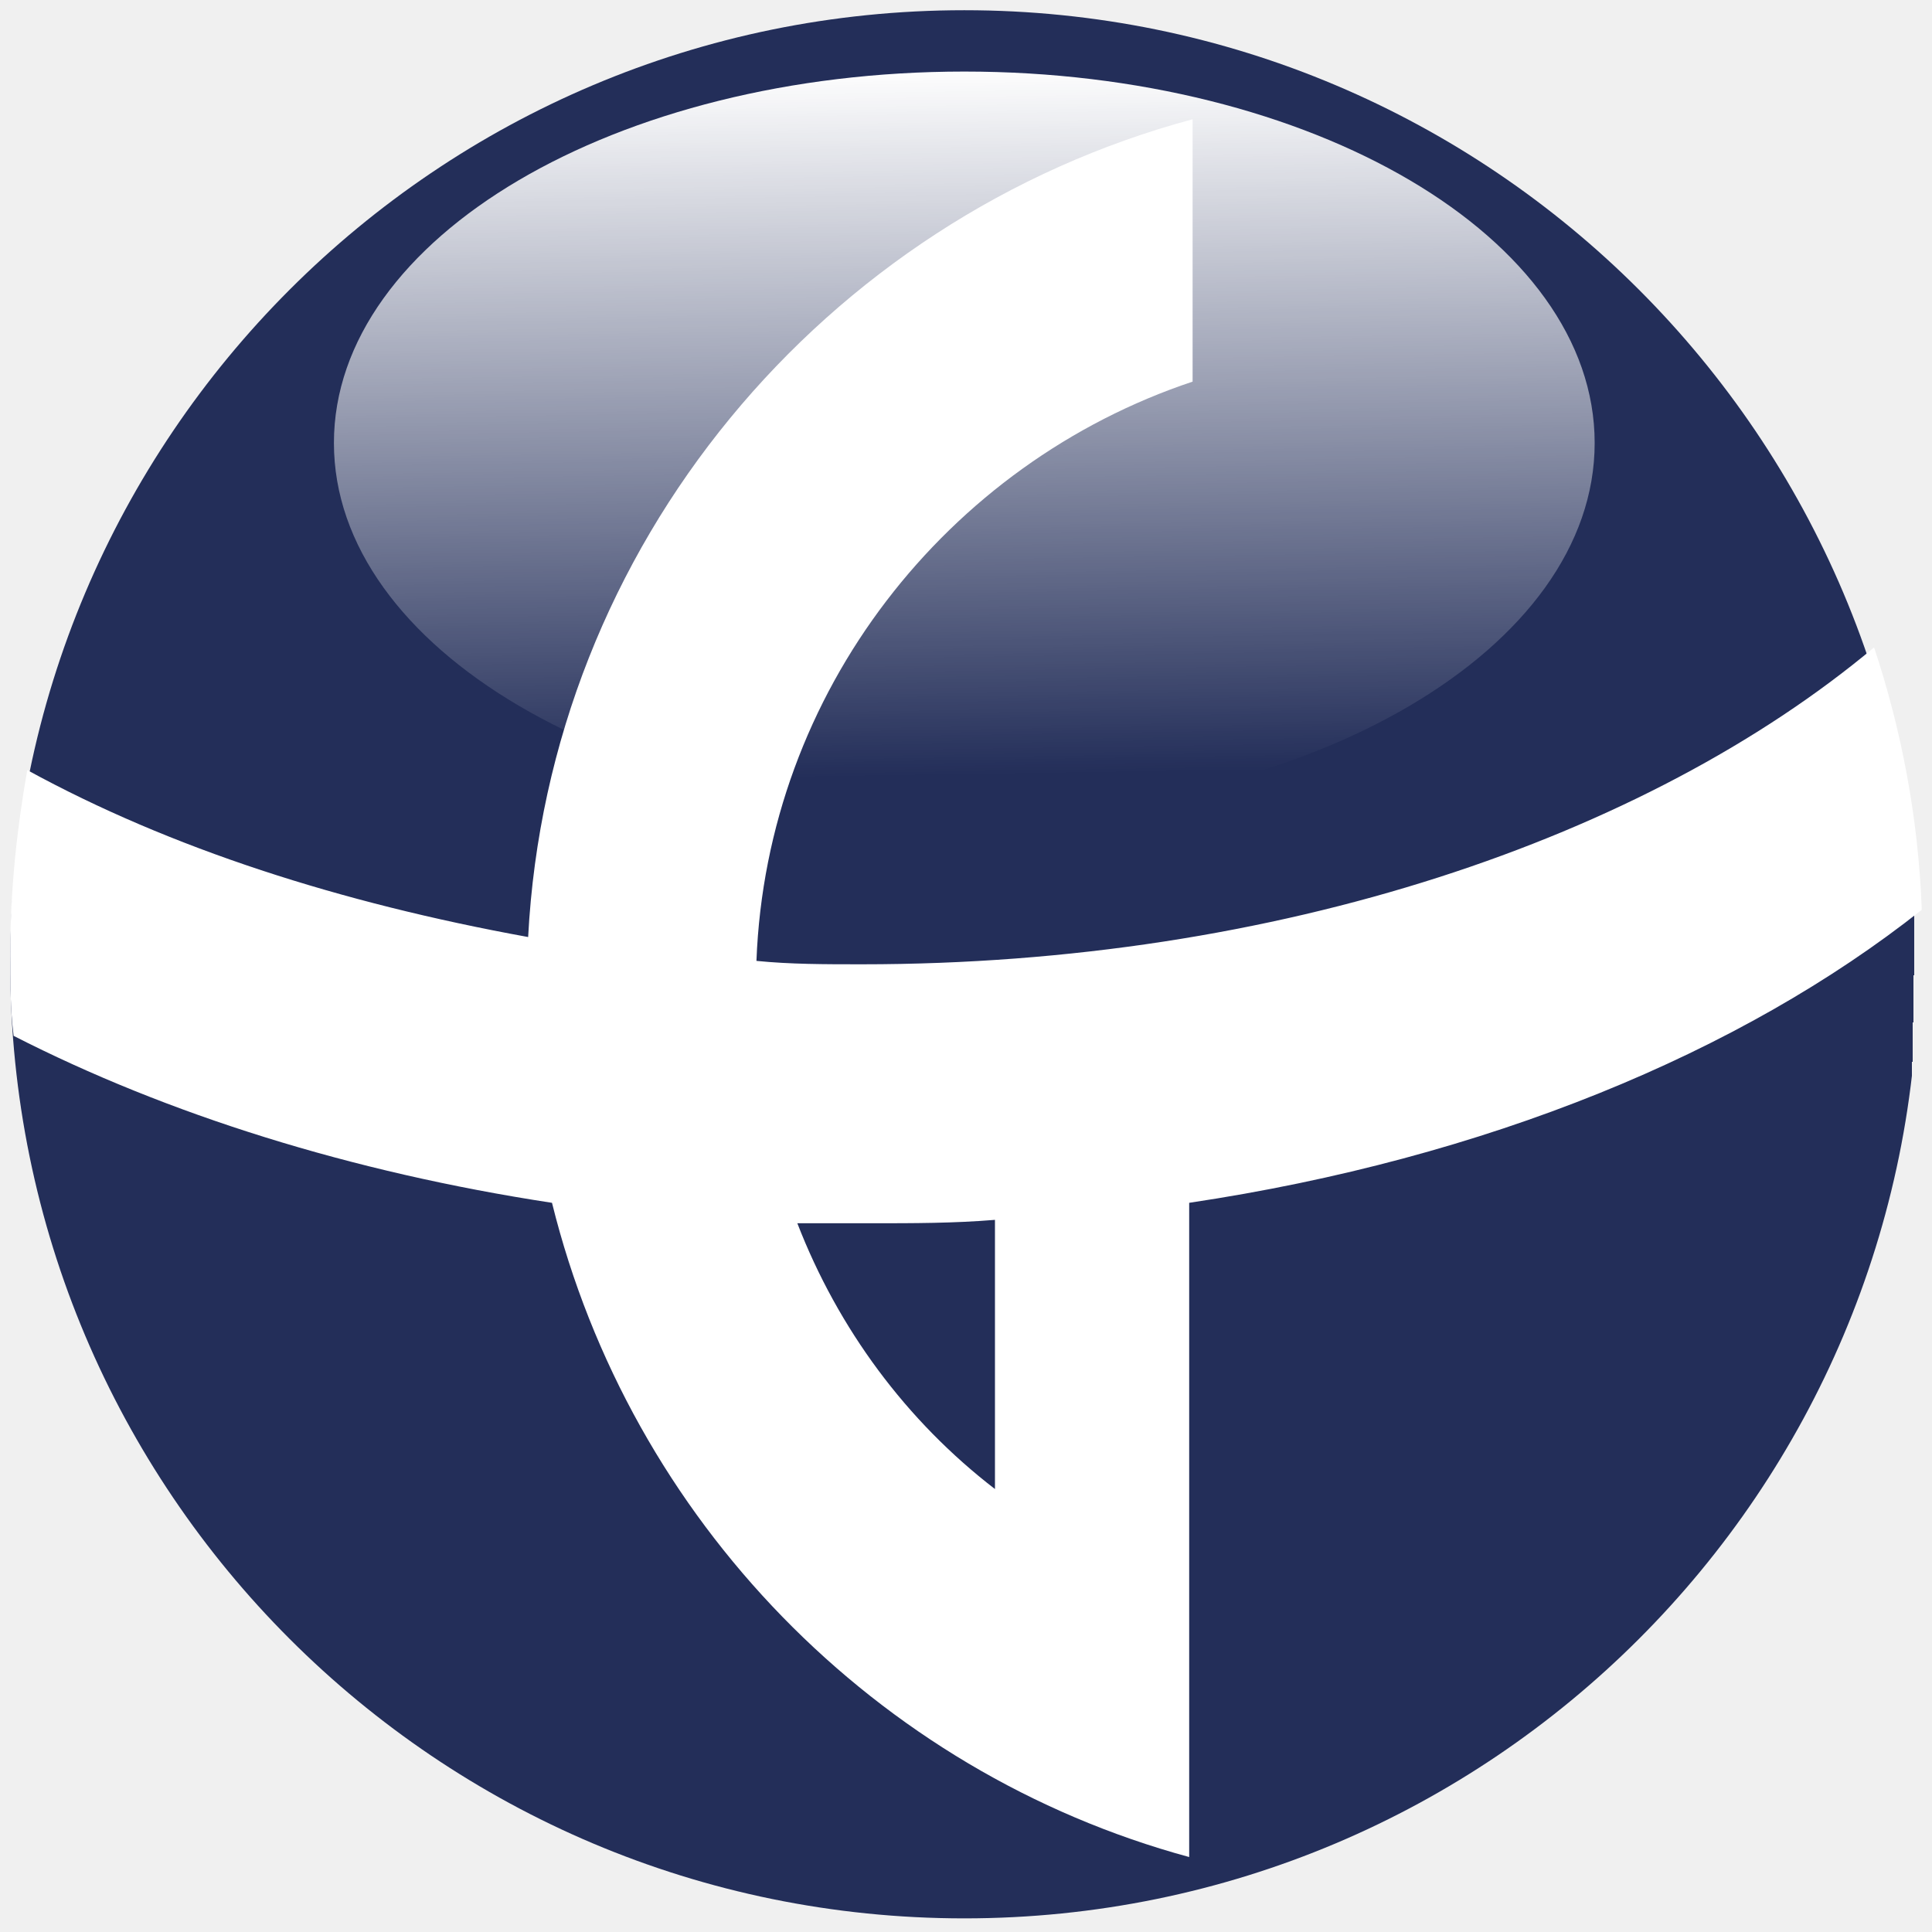
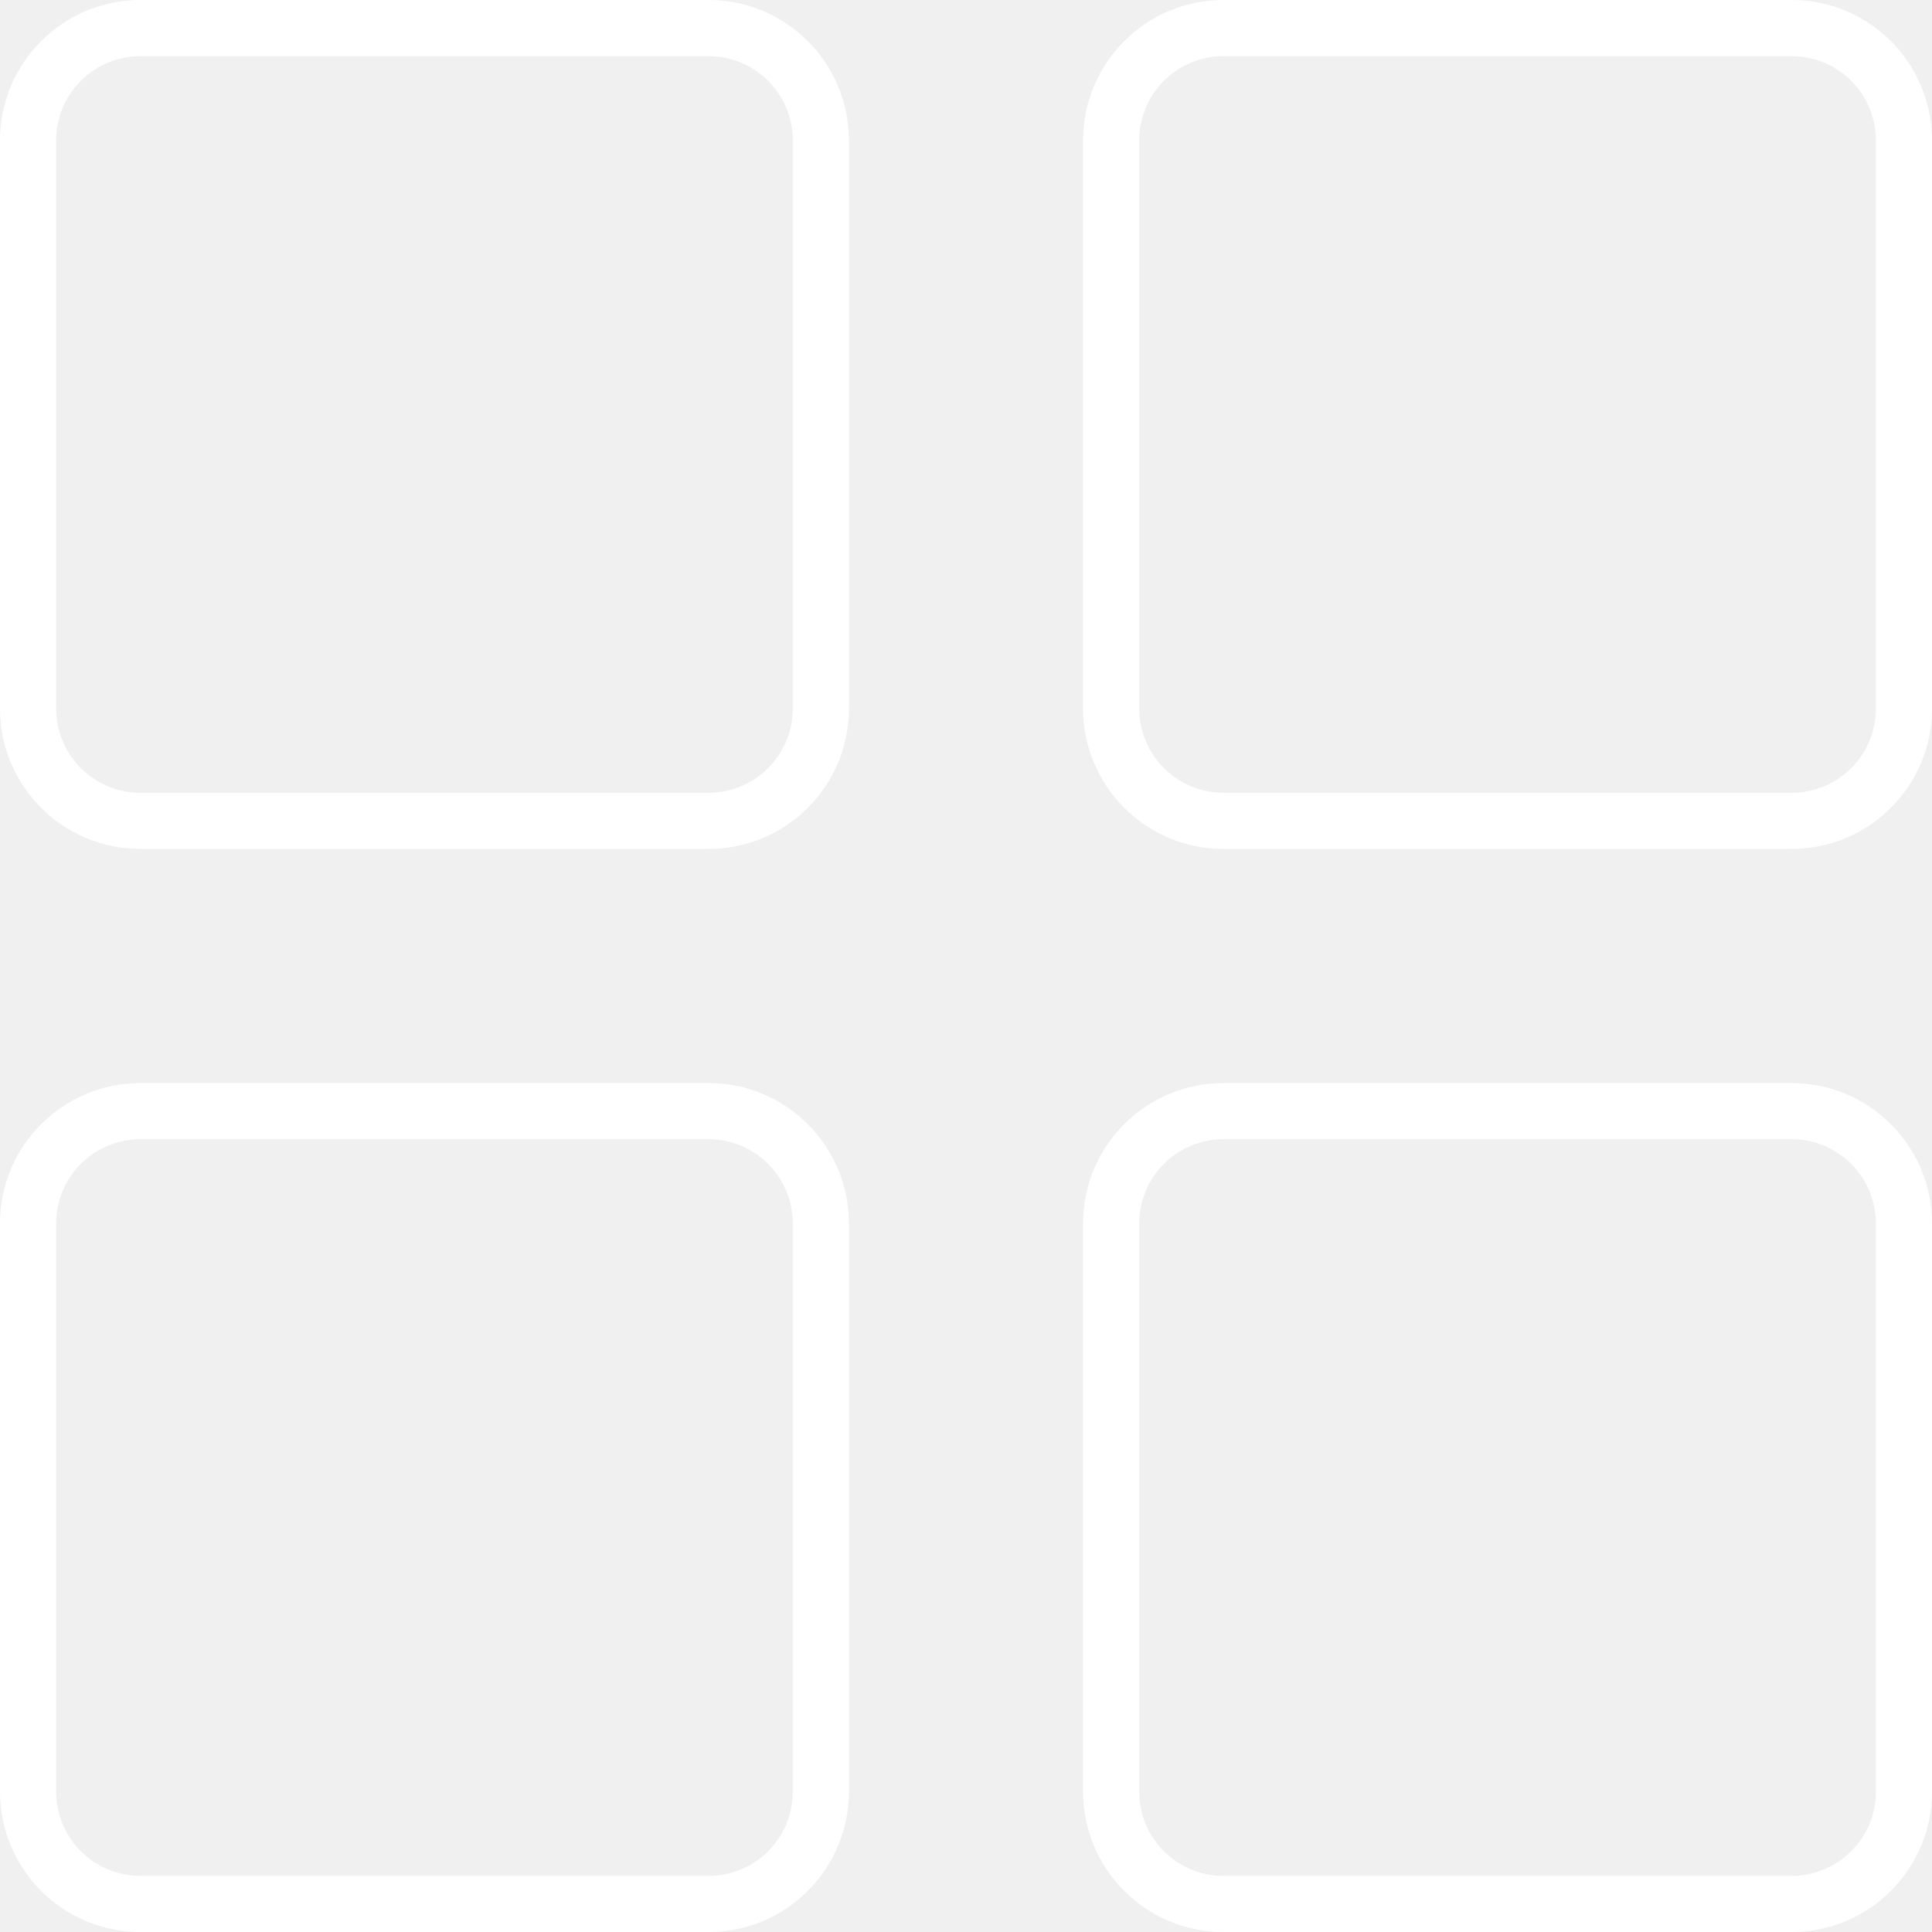
- <svg xmlns="http://www.w3.org/2000/svg" version="1.1" id="Layer_1" x="0px" y="0px" viewBox="0 0 56.7 56.7" style="enable-background:new 0 0 56.7 56.7;" xml:space="preserve">
-   <style type="text/css">
- 	.st0{fill:url(#SVGID_1_);}
- 	.st1{fill:#FFFFFF;}
- 	.st2{fill:url(#SVGID_00000034076528742102353550000013126973634636111287_);}
- </style>
-   <g>
-     <radialGradient id="SVGID_1_" cx="28.115" cy="29.007" r="28.045" fx="56.158" fy="28.632" gradientTransform="matrix(1 0 0 -1 0 57.5827)" gradientUnits="userSpaceOnUse">
-       <stop offset="0" style="stop-color:#FFFFFF" />
-       <stop offset="6.050000e-02" style="stop-color:#F9FCFD" />
-       <stop offset="0.142" style="stop-color:#E8F3F8" />
-       <stop offset="0.237" style="stop-color:#CBE5F0" />
-       <stop offset="0.34" style="stop-color:#A3D1E5" />
-       <stop offset="0.452" style="stop-color:#70B7D6" />
-       <stop offset="0.567" style="stop-color:#3398C5" />
-       <stop offset="0.592" style="stop-color:#2591C1" />
-       <stop offset="0.942" style="stop-color:#232E59" />
-     </radialGradient>
-     <circle class="st0" cx="28.3" cy="28.3" r="28" />
-     <path class="st1" d="M56.4,26.7C56.3,24,55.8,21.4,55,19c-6.7,5.6-17.5,9.3-29.7,9.3c-1.1,0-2.1,0-3.1-0.1   c0.3-7.9,5.6-14.6,12.8-17V3.5C24.2,6.4,16.1,16,15.5,27.5C10,26.5,5,24.9,0.8,22.6c-0.3,1.7-0.5,3.5-0.5,5.4c0,0.8,0,1.6,0.1,2.4   c4.5,2.3,9.9,4,15.8,4.9c2.3,9.3,9.5,16.7,18.7,19.2v-2.6v-5V35.3C43.6,34,51.1,30.9,56.4,26.7z M29.2,43.7c-2.6-2-4.6-4.7-5.8-7.8   c0.7,0,1.4,0,2.2,0c1.2,0,2.4,0,3.6-0.1V43.7z" />
-     <linearGradient id="SVGID_00000025412311778410737790000011985063908915060634_" gradientUnits="userSpaceOnUse" x1="28.492" y1="34.832" x2="28.159" y2="56.432" gradientTransform="matrix(1 0 0 -1 0 57.5827)">
-       <stop offset="0" style="stop-color:#FFFFFF;stop-opacity:0" />
-       <stop offset="0.965" style="stop-color:#FFFFFF" />
-     </linearGradient>
-     <ellipse style="fill:url(#SVGID_00000025412311778410737790000011985063908915060634_);" cx="28.3" cy="13" rx="18.5" ry="10.9" />
+ <svg xmlns="http://www.w3.org/2000/svg" width="47" height="47" viewBox="0 0 47 47">
+   <g fill="#FFF" fill-rule="nonzero">
+     <path d="M43.585 0H29.763a3.415 3.415 0 0 0-3.415 3.415v13.822a3.415 3.415 0 0 0 3.415 3.415h13.822A3.415 3.415 0 0 0 47 17.237V3.415A3.415 3.415 0 0 0 43.585 0zM29.763 1.366h13.822c1.132 0 2.05.917 2.05 2.049v13.822a2.049 2.049 0 0 1-2.05 2.049H29.763a2.049 2.049 0 0 1-2.049-2.05V3.416c0-1.132.918-2.05 2.05-2.05zM17.237 0H3.415A3.415 3.415 0 0 0 0 3.415v13.822a3.415 3.415 0 0 0 3.415 3.415h13.822a3.415 3.415 0 0 0 3.415-3.415V3.415A3.415 3.415 0 0 0 17.237 0zM3.415 1.366h13.822c1.131 0 2.049.917 2.049 2.049v13.822a2.049 2.049 0 0 1-2.05 2.049H3.416a2.049 2.049 0 0 1-2.05-2.05V3.416c0-1.132.918-2.05 2.05-2.05zM43.585 26.348H29.763a3.415 3.415 0 0 0-3.415 3.415v13.822A3.415 3.415 0 0 0 29.763 47h13.822A3.415 3.415 0 0 0 47 43.585V29.763a3.415 3.415 0 0 0-3.415-3.415zm-13.822 1.366h13.822c1.132 0 2.05.918 2.05 2.05v13.821a2.049 2.049 0 0 1-2.05 2.05H29.763a2.049 2.049 0 0 1-2.049-2.05V29.763c0-1.131.918-2.049 2.05-2.049zM17.237 26.348H3.415A3.415 3.415 0 0 0 0 29.763v13.822A3.415 3.415 0 0 0 3.415 47h13.822a3.415 3.415 0 0 0 3.415-3.415V29.763a3.415 3.415 0 0 0-3.415-3.415zM3.415 27.714h13.822c1.131 0 2.049.918 2.049 2.05v13.821a2.049 2.049 0 0 1-2.05 2.05H3.416a2.049 2.049 0 0 1-2.05-2.05V29.763c0-1.131.918-2.049 2.05-2.049z" />
  </g>
</svg>
